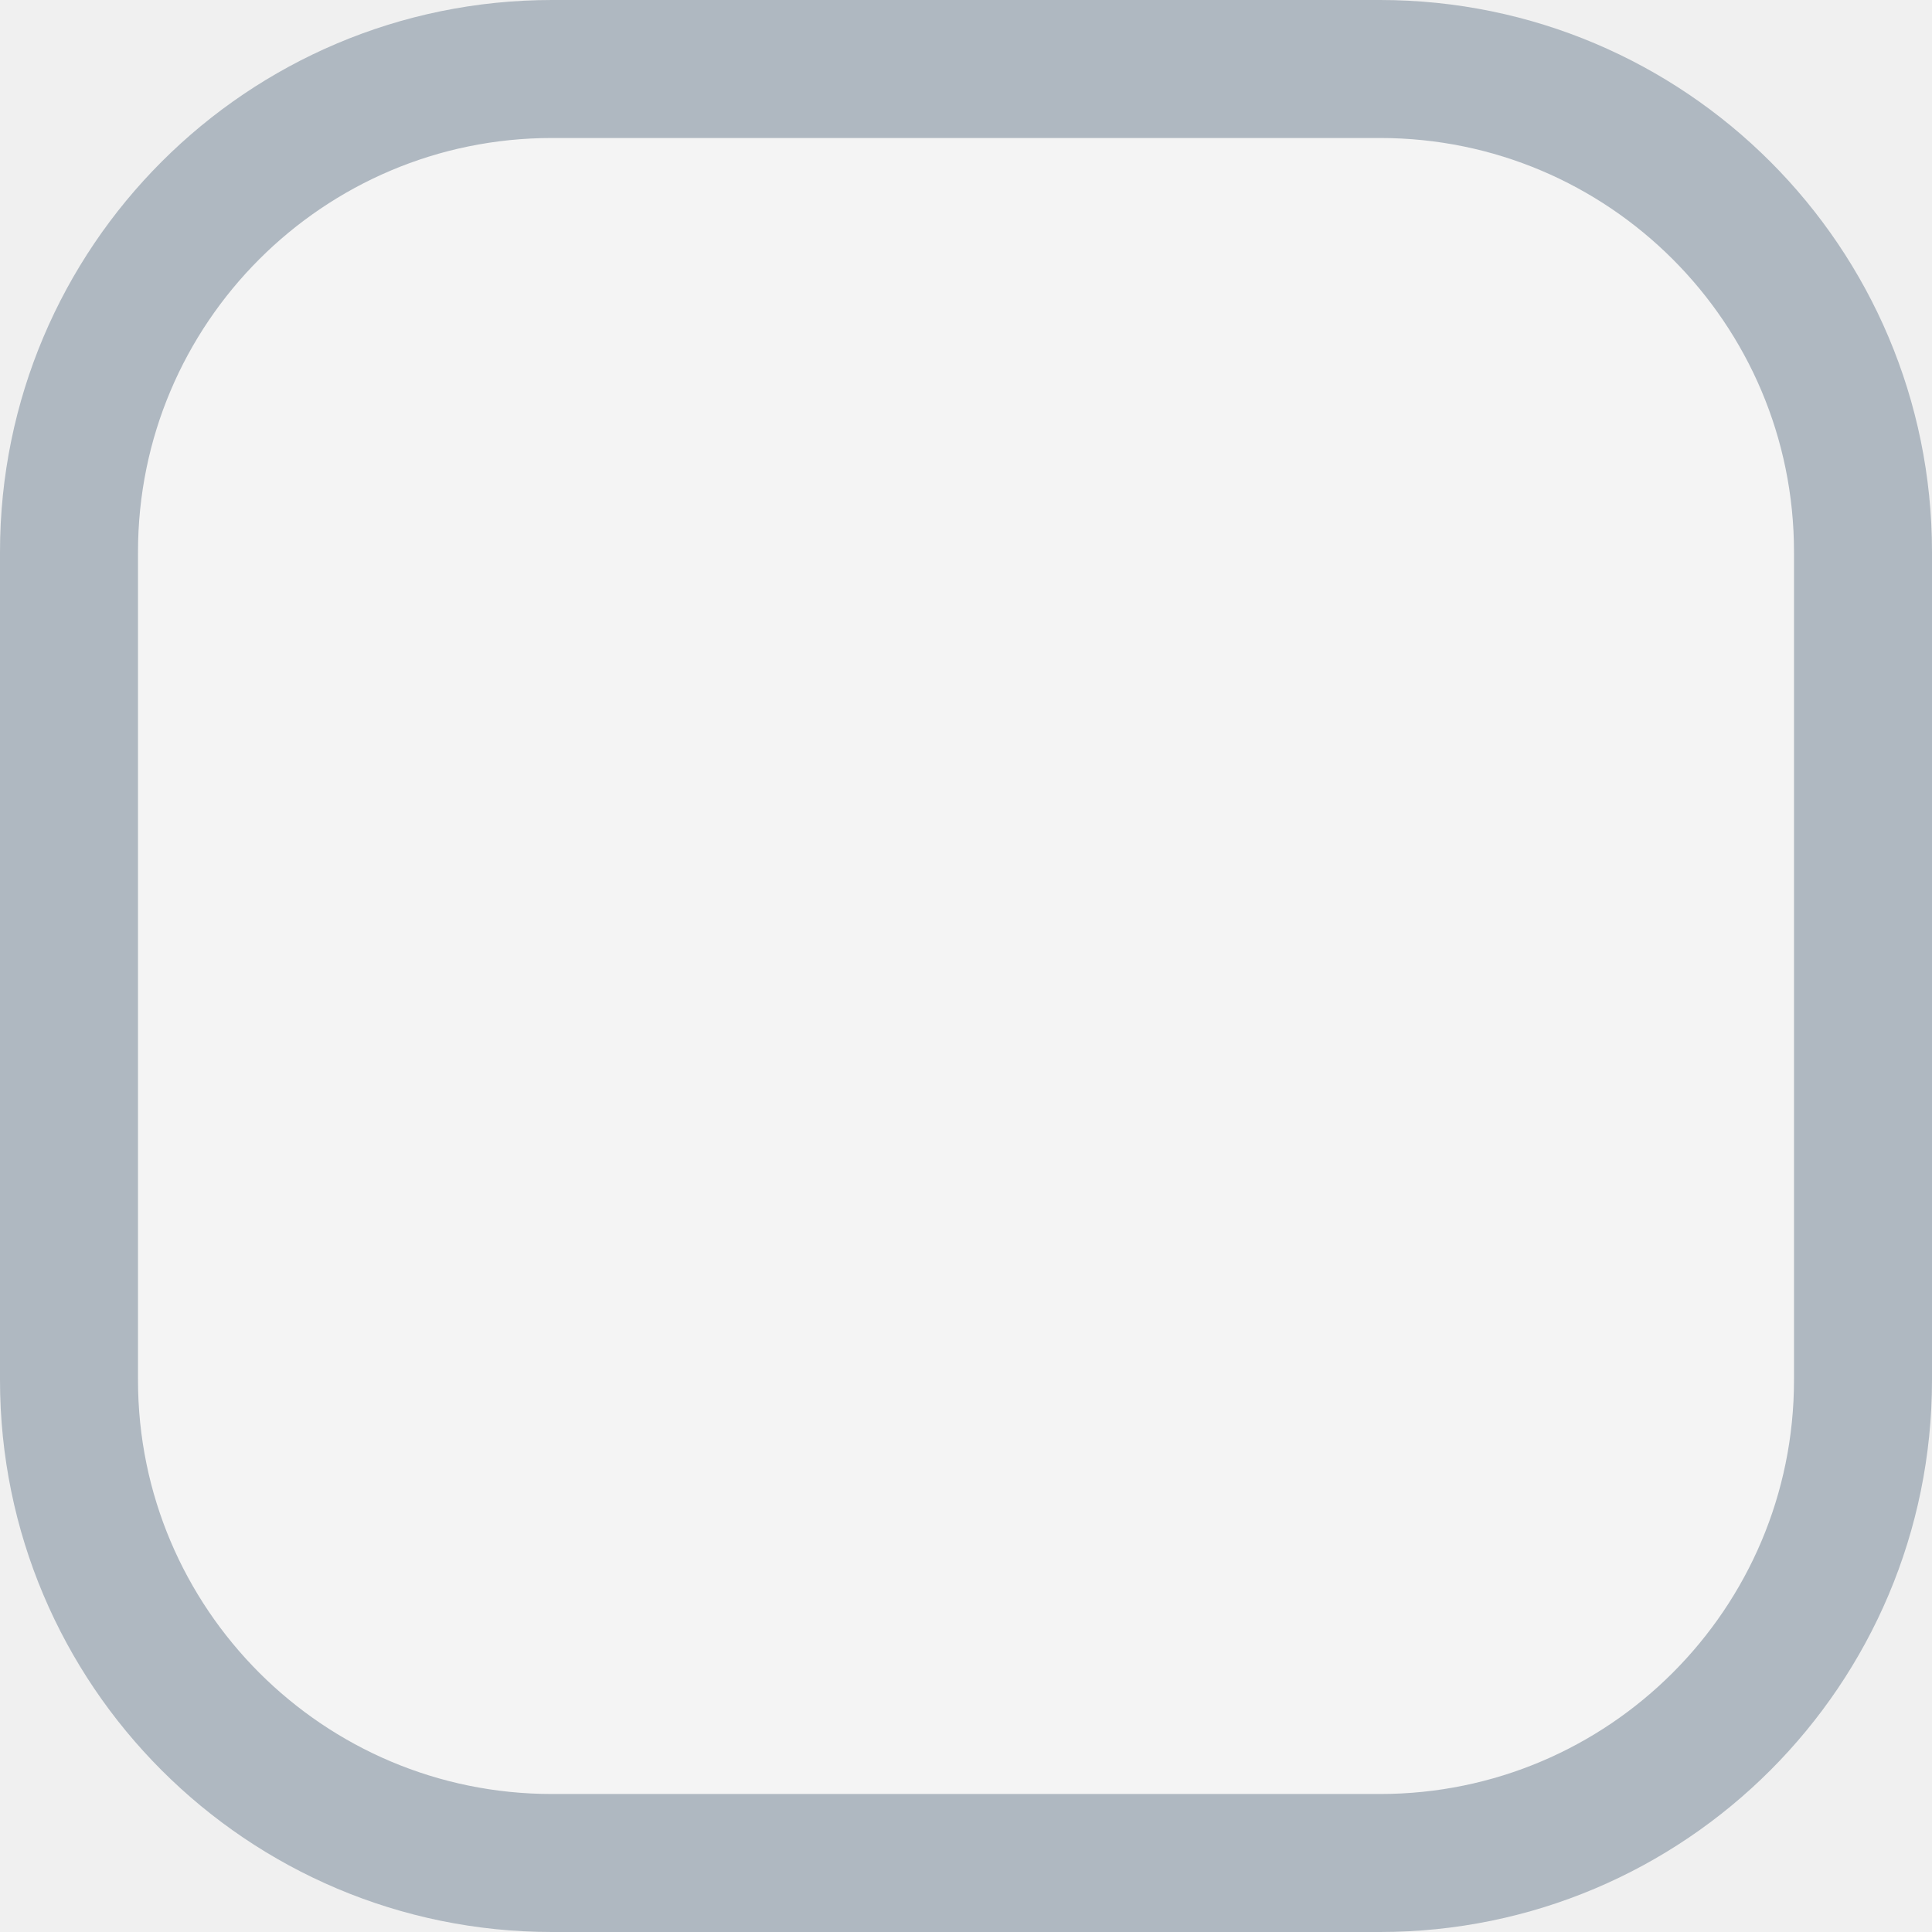
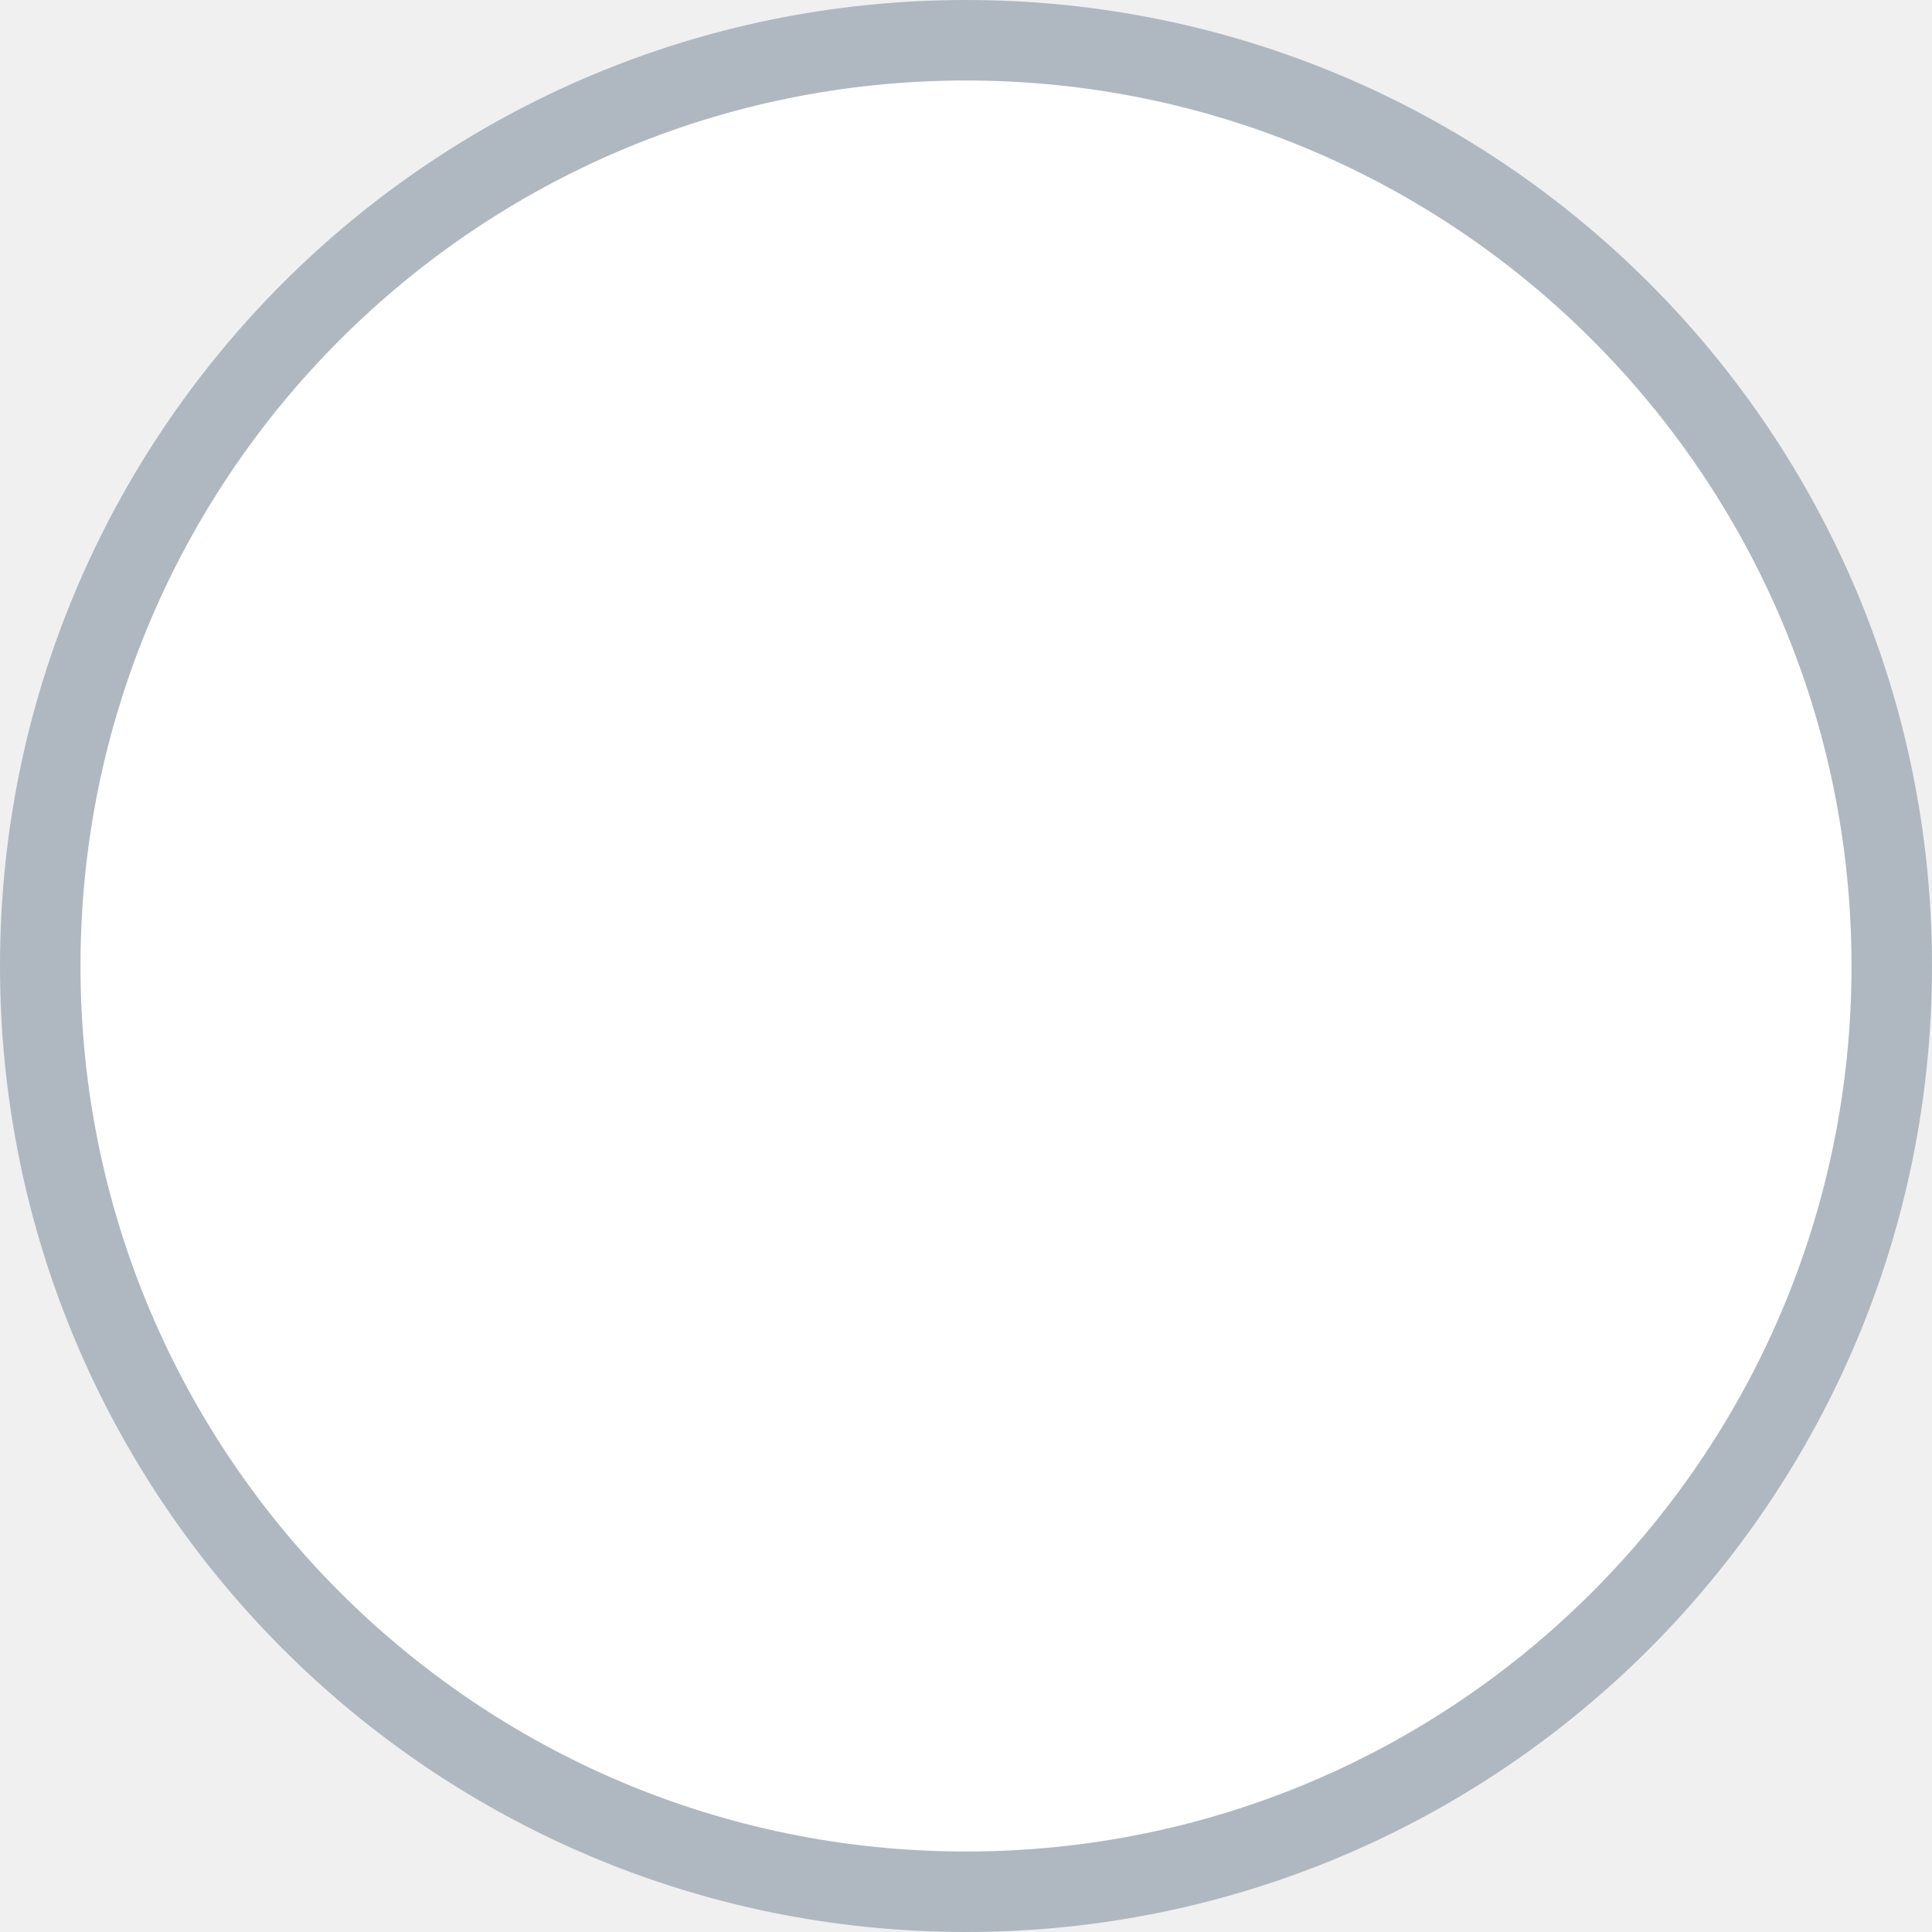
- <svg xmlns="http://www.w3.org/2000/svg" width="14" height="14" viewBox="0 0 14 14" fill="none">
-   <rect x="0.5" y="0.5" width="13" height="13" rx="3.5" fill="white" fill-opacity="0.3" />
-   <rect x="0.5" y="0.5" width="13" height="13" rx="3.5" stroke="#AFB8C1" />
+ <svg xmlns="http://www.w3.org/2000/svg" width="24" height="24" viewBox="0 0 24 24" fill="none">
+   <rect x="0.5" y="0.5" width="23" height="23" rx="11.5" fill="white" />
+   <rect x="0.5" y="0.5" width="23" height="23" rx="11.5" stroke="#AFB8C1" />
</svg>
